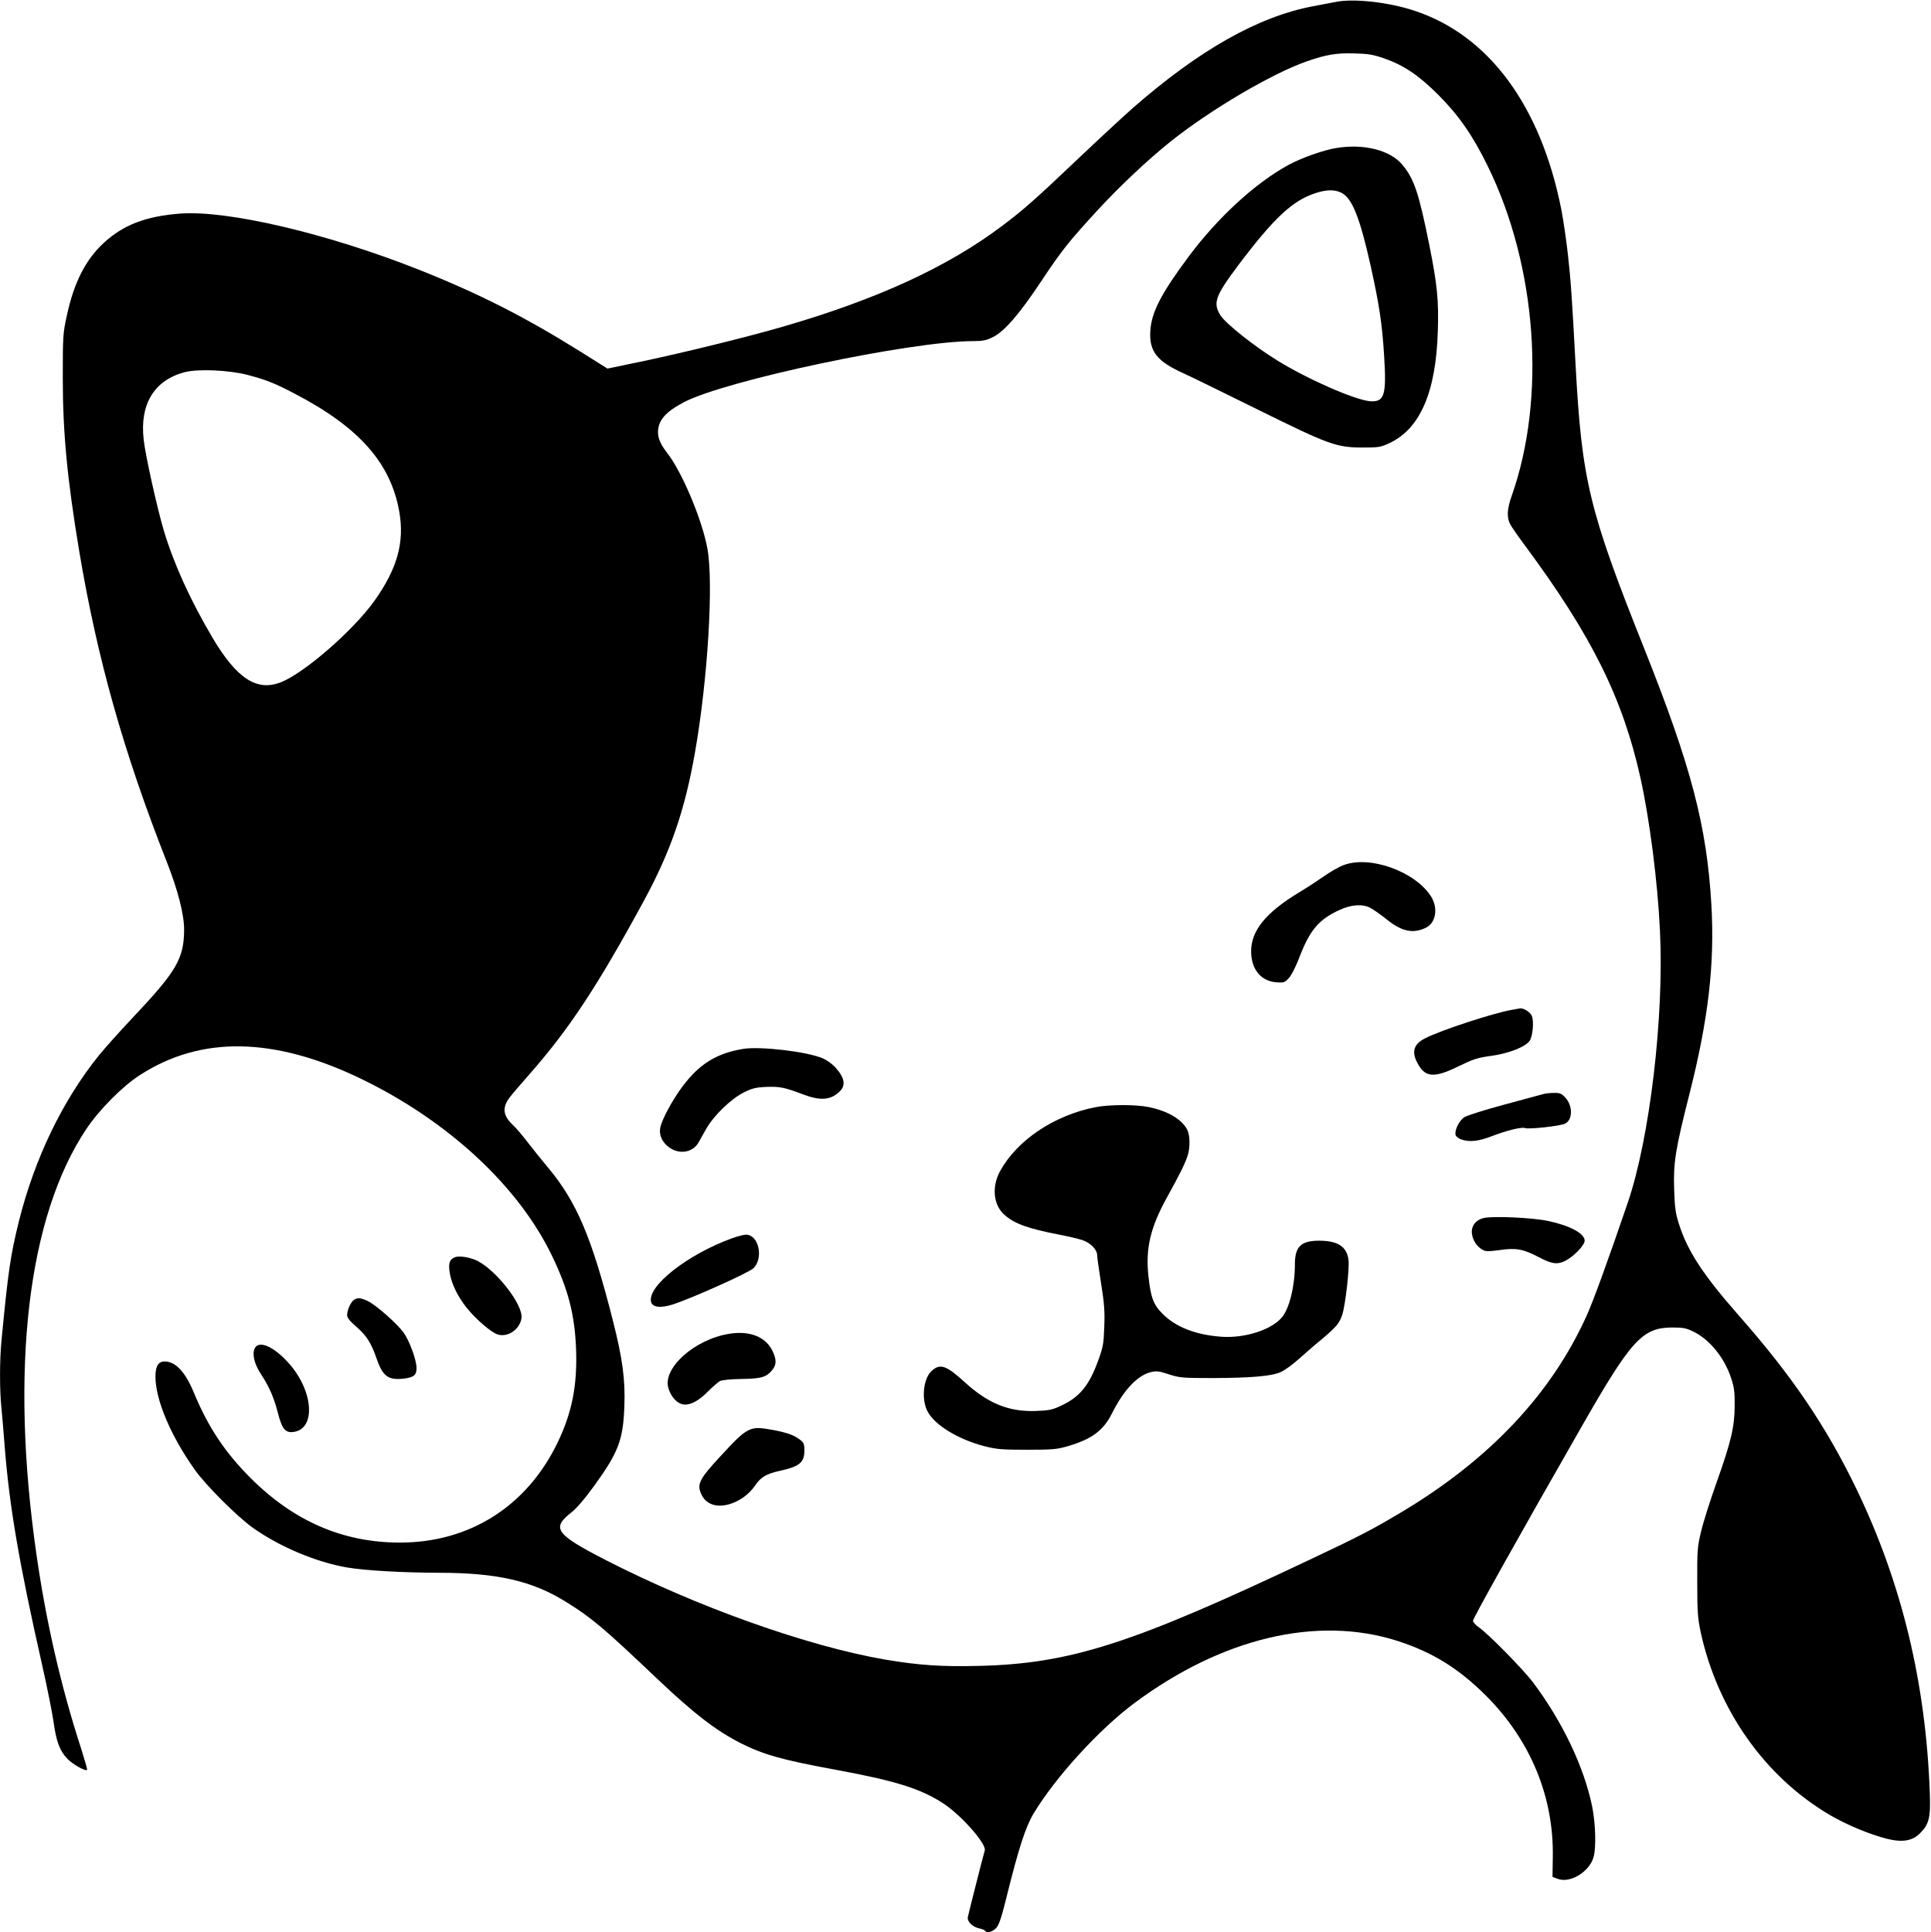
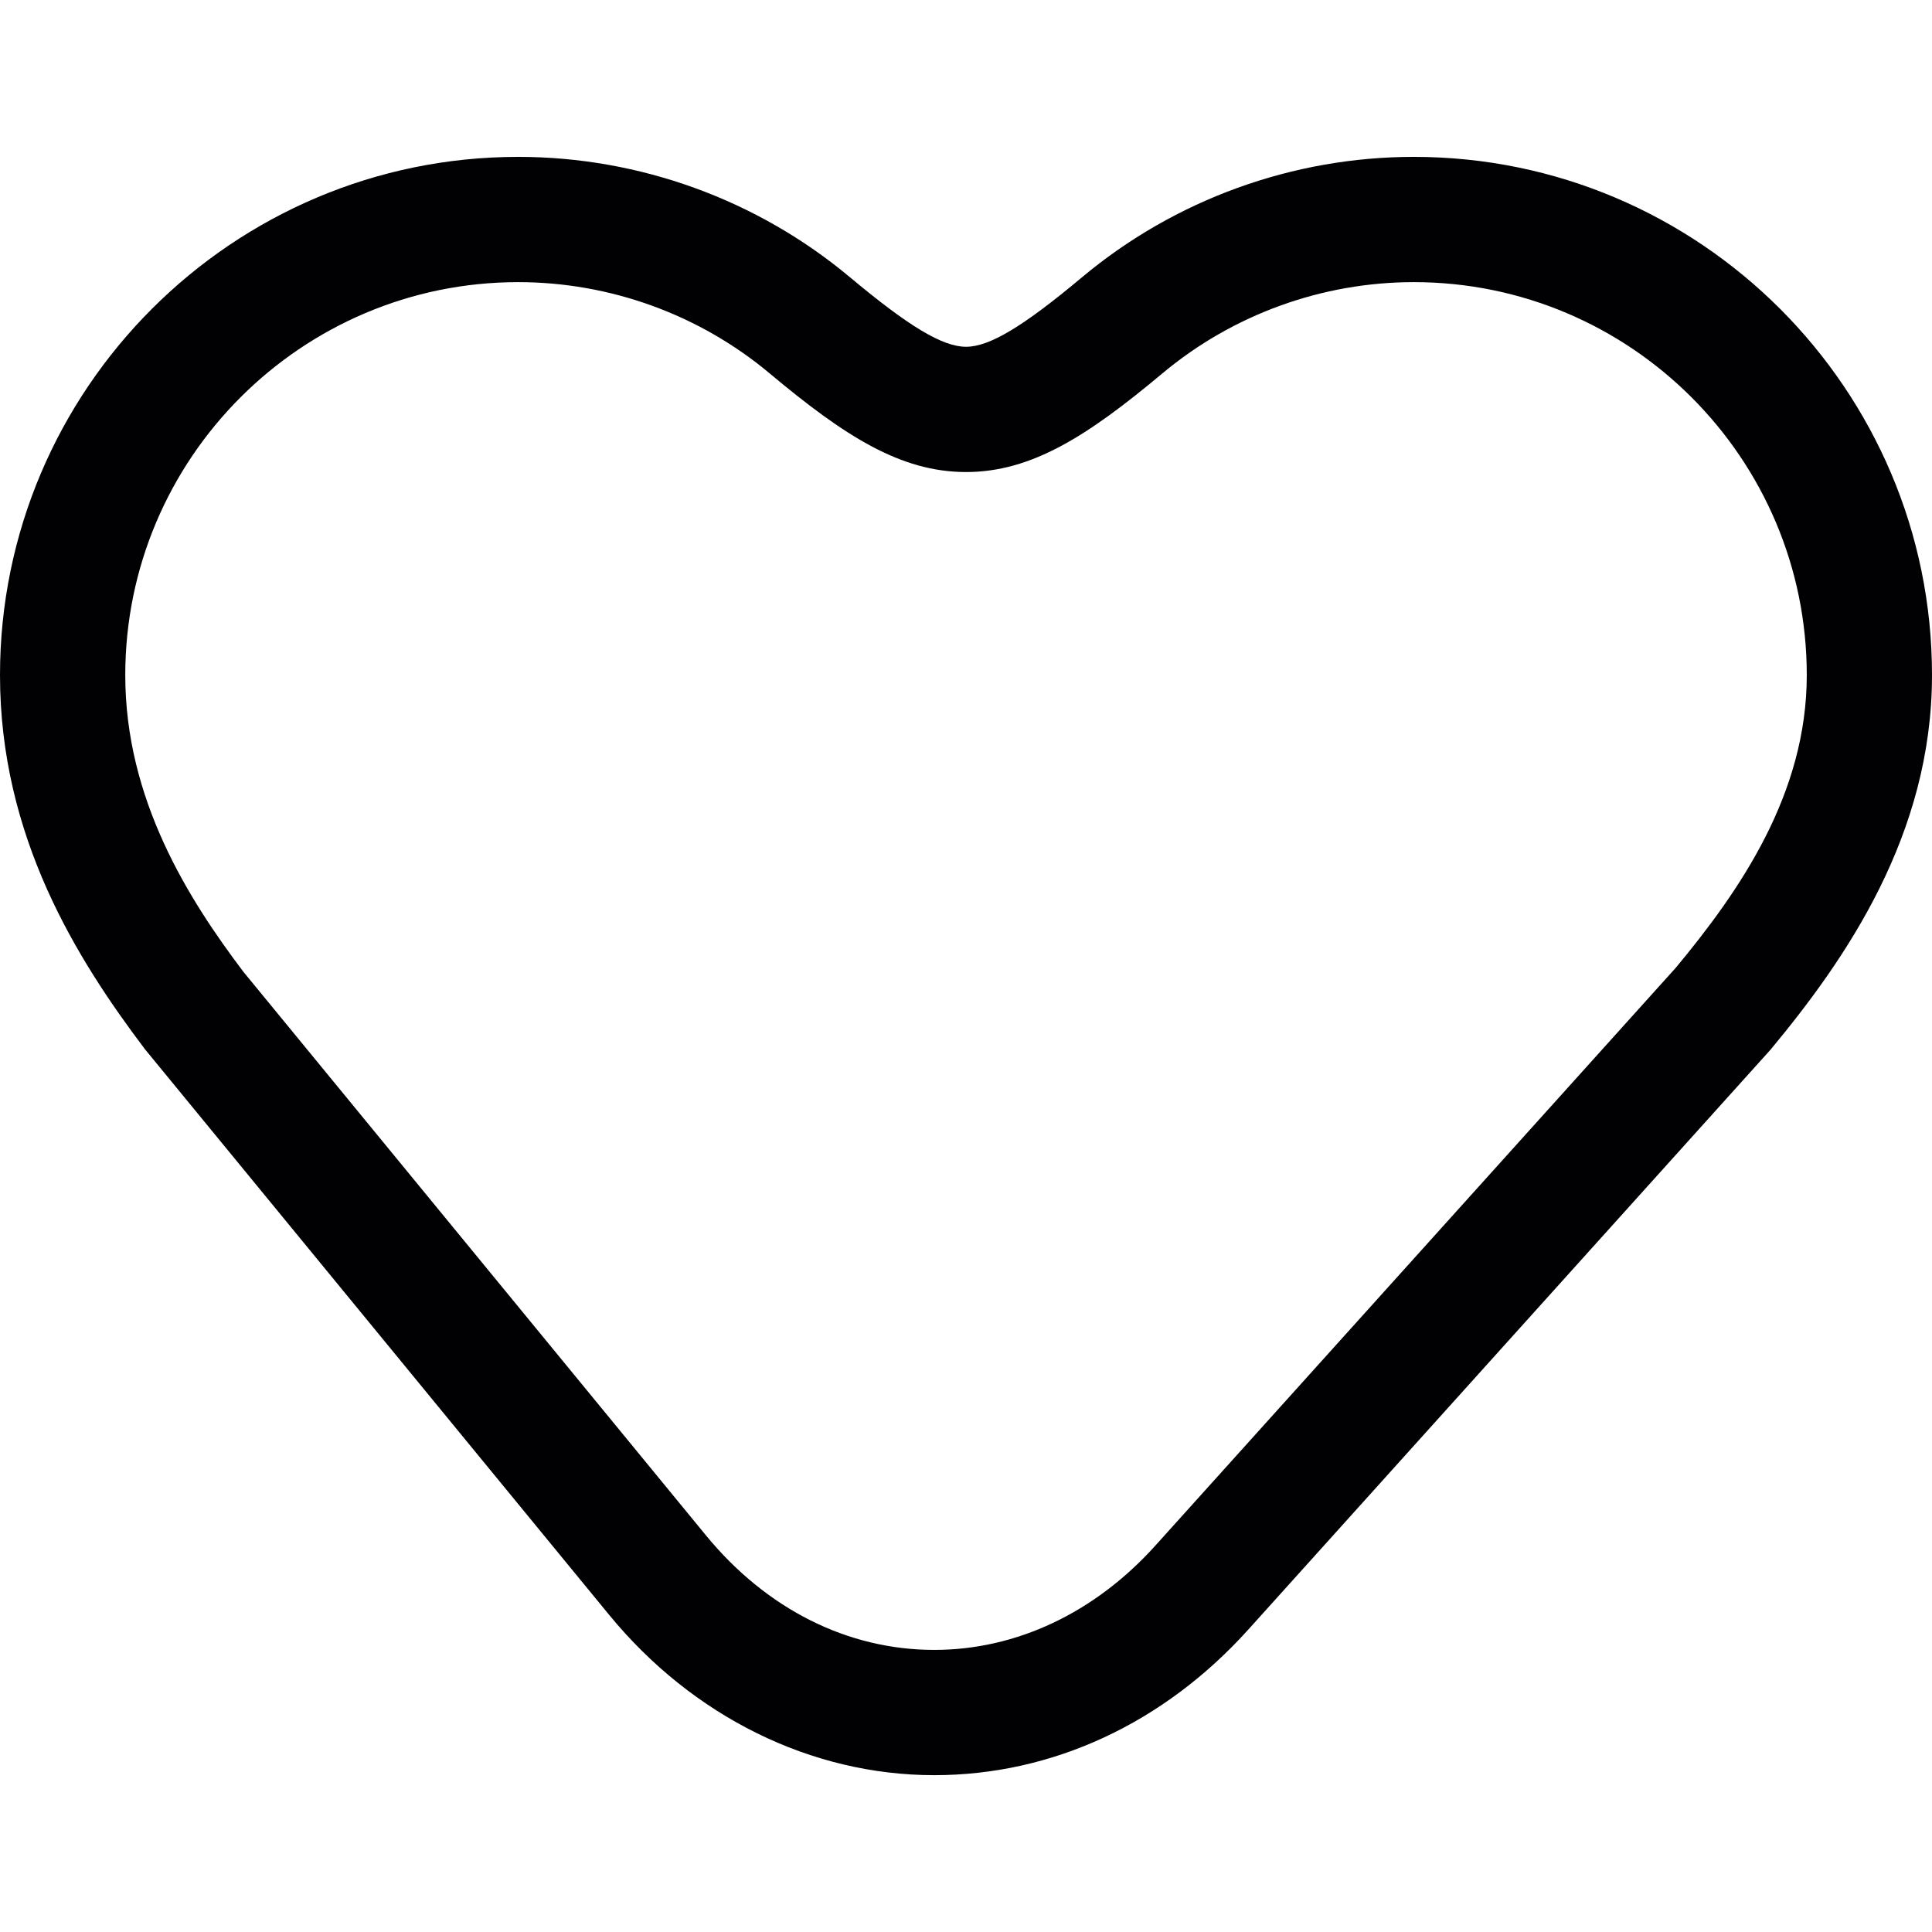
- <svg xmlns="http://www.w3.org/2000/svg" version="1.0" width="1279pt" height="1280pt" viewBox="0 0 1279 1280" preserveAspectRatio="xMidYMid meet">
-   <g transform="translate(0,1280) scale(0.1,-0.1)" fill="#000000" stroke="none">
-     <path d="M8855 12788 c-27 -5 -96 -18 -153 -29 -366 -69 -757 -290 -1202 -680 -63 -56 -225 -206 -360 -334 -271 -258 -365 -341 -503 -444 -361 -271 -827 -485 -1452 -666 -231 -67 -633 -166 -915 -226 l-245 -51 -175 110 c-371 232 -678 388 -1079 547 -605 239 -1261 393 -1576 370 -227 -17 -379 -75 -507 -194 -121 -111 -199 -264 -246 -486 -25 -114 -26 -136 -26 -410 0 -359 29 -667 109 -1147 119 -710 293 -1329 580 -2058 74 -188 115 -348 115 -449 -1 -192 -49 -275 -344 -587 -86 -91 -186 -203 -222 -248 -242 -301 -425 -683 -529 -1098 -56 -228 -71 -329 -115 -788 -13 -133 -13 -334 0 -453 5 -51 14 -157 20 -237 31 -404 95 -780 249 -1460 33 -146 67 -316 76 -379 18 -130 40 -190 93 -245 34 -35 119 -83 129 -72 3 2 -16 67 -40 143 -132 405 -232 839 -296 1288 -176 1226 -58 2233 331 2815 84 126 238 282 353 356 406 264 892 255 1471 -25 577 -280 1043 -713 1264 -1176 106 -221 148 -386 157 -611 9 -245 -27 -426 -126 -629 -204 -417 -582 -655 -1041 -655 -377 0 -703 141 -991 429 -171 172 -281 337 -378 573 -55 130 -119 198 -190 198 -42 0 -61 -31 -61 -101 0 -151 100 -390 259 -614 72 -103 283 -314 388 -388 176 -125 419 -227 623 -262 118 -20 358 -34 605 -35 392 0 625 -54 852 -197 163 -101 249 -174 594 -502 250 -237 395 -348 559 -431 150 -75 272 -110 627 -175 401 -74 567 -126 719 -227 119 -80 282 -266 269 -308 -9 -29 -107 -415 -112 -441 -6 -30 32 -67 79 -76 16 -3 31 -10 34 -14 11 -19 53 -8 77 20 18 21 36 78 70 217 77 309 122 449 175 538 145 241 434 558 669 733 581 432 1211 581 1741 412 234 -75 406 -182 588 -363 294 -294 449 -668 443 -1066 l-2 -135 35 -13 c82 -31 210 47 237 144 18 63 13 226 -9 334 -54 264 -197 564 -393 825 -66 87 -300 325 -360 365 -20 14 -37 33 -37 42 0 16 309 569 718 1283 331 579 404 659 602 660 73 0 93 -4 140 -27 109 -53 207 -174 251 -310 20 -60 24 -93 23 -183 -1 -140 -23 -234 -121 -510 -41 -115 -87 -259 -101 -320 -25 -102 -27 -126 -26 -335 0 -196 3 -238 22 -330 112 -517 426 -962 857 -1215 109 -64 260 -127 376 -157 103 -26 170 -15 220 35 61 60 72 104 66 267 -26 729 -185 1390 -486 2015 -201 416 -429 752 -780 1150 -234 266 -339 425 -396 605 -23 72 -28 108 -32 230 -6 177 8 264 101 631 125 492 168 860 146 1249 -30 528 -134 923 -448 1710 -362 907 -411 1108 -452 1870 -24 451 -32 564 -51 734 -11 98 -31 233 -44 300 -137 688 -481 1153 -973 1315 -168 56 -399 82 -517 59z m317 -375 c131 -46 226 -110 359 -242 137 -138 228 -269 329 -476 324 -664 386 -1532 156 -2182 -30 -84 -33 -141 -10 -185 9 -18 55 -84 102 -147 439 -593 645 -1008 762 -1536 61 -276 114 -691 129 -1012 28 -571 -68 -1377 -214 -1803 -128 -375 -227 -648 -272 -747 -233 -517 -644 -954 -1228 -1302 -185 -111 -283 -162 -608 -315 -1178 -558 -1585 -688 -2189 -703 -250 -6 -399 4 -624 42 -516 89 -1248 350 -1854 661 -328 169 -357 209 -226 312 35 27 90 91 156 182 158 219 189 301 197 522 7 176 -12 318 -77 573 -140 550 -239 782 -429 1010 -37 44 -97 118 -133 165 -36 47 -80 99 -98 115 -68 64 -74 116 -23 184 15 20 75 90 133 156 263 299 451 585 758 1150 176 325 270 597 337 980 85 483 124 1127 82 1352 -35 191 -169 509 -267 633 -41 53 -60 95 -60 135 0 79 48 135 171 200 276 145 1502 404 1915 405 66 0 89 5 132 26 77 38 175 151 318 366 141 212 185 267 381 480 142 154 331 332 480 451 268 213 671 450 903 531 126 44 196 56 315 52 91 -2 125 -8 197 -33z m-7531 -2097 c125 -33 180 -55 319 -128 422 -221 630 -458 686 -780 35 -202 -14 -377 -166 -590 -139 -195 -468 -481 -621 -539 -158 -61 -291 26 -451 296 -147 249 -255 486 -322 708 -43 143 -123 501 -134 604 -27 237 71 396 275 448 89 22 292 13 414 -19z" />
-     <path d="M8852 11819 c-84 -14 -231 -66 -315 -112 -220 -120 -469 -349 -661 -607 -183 -246 -246 -368 -254 -492 -8 -135 43 -201 215 -279 53 -24 276 -133 496 -242 473 -234 522 -251 692 -252 114 0 123 2 185 31 201 96 305 339 317 739 7 204 -4 311 -57 575 -68 338 -100 435 -176 526 -80 99 -256 144 -442 113z m34 -295 c73 -35 124 -162 198 -494 55 -251 74 -374 87 -583 17 -267 3 -313 -95 -305 -102 10 -411 145 -613 270 -150 92 -341 244 -375 297 -53 84 -37 128 117 334 236 313 360 429 513 478 71 23 124 24 168 3z" />
-     <path d="M8902 7068 c-30 -11 -88 -44 -130 -74 -43 -30 -115 -77 -162 -105 -222 -134 -320 -254 -320 -392 0 -117 64 -197 166 -205 50 -4 56 -2 83 27 18 19 47 76 71 139 68 178 128 250 263 312 79 37 154 43 207 15 19 -10 68 -44 108 -76 101 -82 178 -97 263 -54 64 34 79 130 31 206 -106 166 -407 274 -580 207z" />
-     <path d="M10020 6110 c-123 -21 -472 -135 -577 -189 -74 -37 -91 -87 -53 -160 50 -100 111 -106 273 -26 99 48 125 57 220 70 116 16 226 60 253 100 20 31 29 129 14 164 -10 26 -56 54 -79 50 -3 -1 -26 -5 -51 -9z" />
-     <path d="M4925 5851 c-176 -29 -290 -99 -402 -248 -67 -89 -138 -221 -148 -274 -10 -51 15 -102 65 -135 67 -44 151 -28 188 36 9 17 33 58 52 92 50 88 165 199 248 240 56 28 80 34 151 37 89 3 119 -3 243 -50 114 -43 182 -38 241 19 43 41 34 92 -28 160 -19 22 -57 49 -83 60 -104 45 -412 81 -527 63z" />
-     <path d="M10220 5550 c-14 -4 -128 -35 -255 -69 -126 -34 -244 -71 -261 -82 -35 -21 -68 -89 -59 -119 3 -10 20 -23 37 -29 55 -19 115 -13 207 23 96 37 194 61 217 52 24 -9 236 14 265 30 51 26 51 119 0 173 -25 27 -36 31 -78 30 -26 0 -59 -4 -73 -9z" />
-     <path d="M7256 5464 c-273 -54 -518 -219 -630 -424 -56 -103 -44 -225 30 -289 67 -59 153 -90 363 -131 58 -11 126 -27 153 -36 54 -18 98 -63 98 -101 0 -14 12 -98 26 -187 21 -131 25 -185 21 -286 -4 -113 -8 -135 -40 -223 -60 -166 -123 -243 -246 -300 -57 -27 -79 -32 -166 -35 -179 -7 -317 49 -472 190 -122 112 -164 127 -220 75 -55 -49 -69 -187 -28 -266 47 -92 202 -187 380 -233 79 -20 114 -23 280 -23 168 0 199 3 268 23 159 46 238 104 294 216 78 156 168 252 257 275 39 9 54 8 120 -14 72 -23 89 -25 289 -25 256 1 392 12 454 40 25 11 80 51 121 88 41 37 109 96 151 130 95 80 116 105 135 162 21 65 49 312 41 365 -12 87 -72 125 -194 125 -121 0 -161 -39 -161 -157 0 -145 -37 -294 -87 -352 -71 -83 -248 -139 -404 -127 -168 13 -298 64 -384 150 -62 61 -80 109 -95 247 -21 187 12 326 123 527 81 146 121 226 136 275 18 52 16 138 -2 172 -36 69 -128 124 -254 150 -84 18 -265 18 -357 -1z" />
-     <path d="M9830 4730 c-53 -13 -83 -54 -77 -103 6 -46 32 -85 70 -107 21 -12 38 -12 114 -2 109 16 156 7 261 -48 92 -49 131 -51 193 -12 54 35 109 96 109 122 0 48 -97 100 -243 131 -103 22 -369 34 -427 19z" />
-     <path d="M4850 4596 c-293 -106 -562 -317 -536 -421 9 -37 64 -43 145 -17 127 41 505 211 534 240 68 69 34 222 -50 222 -15 0 -57 -11 -93 -24z" />
-     <path d="M4830 3963 c-227 -37 -438 -225 -402 -357 14 -50 46 -91 82 -106 46 -19 112 10 181 81 31 31 67 62 79 69 14 7 72 13 144 14 132 2 166 12 205 62 25 32 26 62 5 112 -42 102 -152 149 -294 125z" />
-     <path d="M4971 3329 c-45 -18 -83 -52 -201 -181 -133 -144 -152 -180 -126 -241 29 -72 101 -99 191 -72 65 19 130 66 169 124 37 55 74 77 166 97 128 28 160 55 160 135 0 40 -4 51 -27 69 -40 31 -83 47 -175 65 -91 17 -123 18 -157 4z" />
-     <path d="M3013 4470 c-35 -14 -43 -41 -33 -103 12 -73 51 -154 111 -230 60 -75 161 -163 206 -178 66 -21 145 31 158 105 17 89 -178 336 -306 389 -50 20 -110 28 -136 17z" />
-     <path d="M2347 4189 c-22 -13 -47 -68 -47 -102 0 -17 18 -40 60 -76 69 -60 100 -109 135 -211 40 -117 77 -145 177 -134 70 8 88 23 88 70 0 54 -47 182 -87 237 -45 61 -185 184 -238 208 -46 21 -63 23 -88 8z" />
-     <path d="M1689 3869 c-20 -38 -5 -104 39 -171 56 -85 87 -157 113 -258 28 -108 49 -134 104 -127 151 20 132 275 -34 458 -97 108 -194 150 -222 98z" />
+ <svg xmlns="http://www.w3.org/2000/svg" height="800px" width="800px" version="1.1" id="Capa_1" viewBox="0 0 46.27 46.27" xml:space="preserve">
+   <g>
+     <g>
+       <path style="fill:#010002;" d="M14.587,38.673c2.003,2.441,4.842,3.841,7.788,3.841c2.824,0,5.496-1.239,7.522-3.488    l12.507-13.888c1.8-2.167,3.866-5.144,3.866-8.97c0-6.844-5.567-12.411-12.41-12.411c-2.902,0-5.724,1.024-7.946,2.883    c-1.413,1.183-2.218,1.665-2.778,1.665c-0.56,0-1.365-0.482-2.78-1.665c-2.222-1.859-5.044-2.883-7.946-2.883    C5.567,3.757,0,9.324,0,16.168c0,3.869,1.836,6.796,3.473,8.962L14.587,38.673z M12.41,6.757c2.199,0,4.337,0.775,6.021,2.184    c1.79,1.498,3.134,2.364,4.705,2.364c1.57,0,2.914-0.866,4.704-2.364c1.684-1.408,3.822-2.184,6.021-2.184    c5.189,0,9.41,4.222,9.41,9.411c0,2.849-1.604,5.163-3.135,7.007L27.668,37.018c-1.45,1.609-3.329,2.496-5.292,2.496    c-2.075,0-4.017-0.975-5.469-2.743L5.83,23.275C4.512,21.531,3,19.146,3,16.169C3,10.979,7.221,6.757,12.41,6.757z" />
+     </g>
  </g>
</svg>
